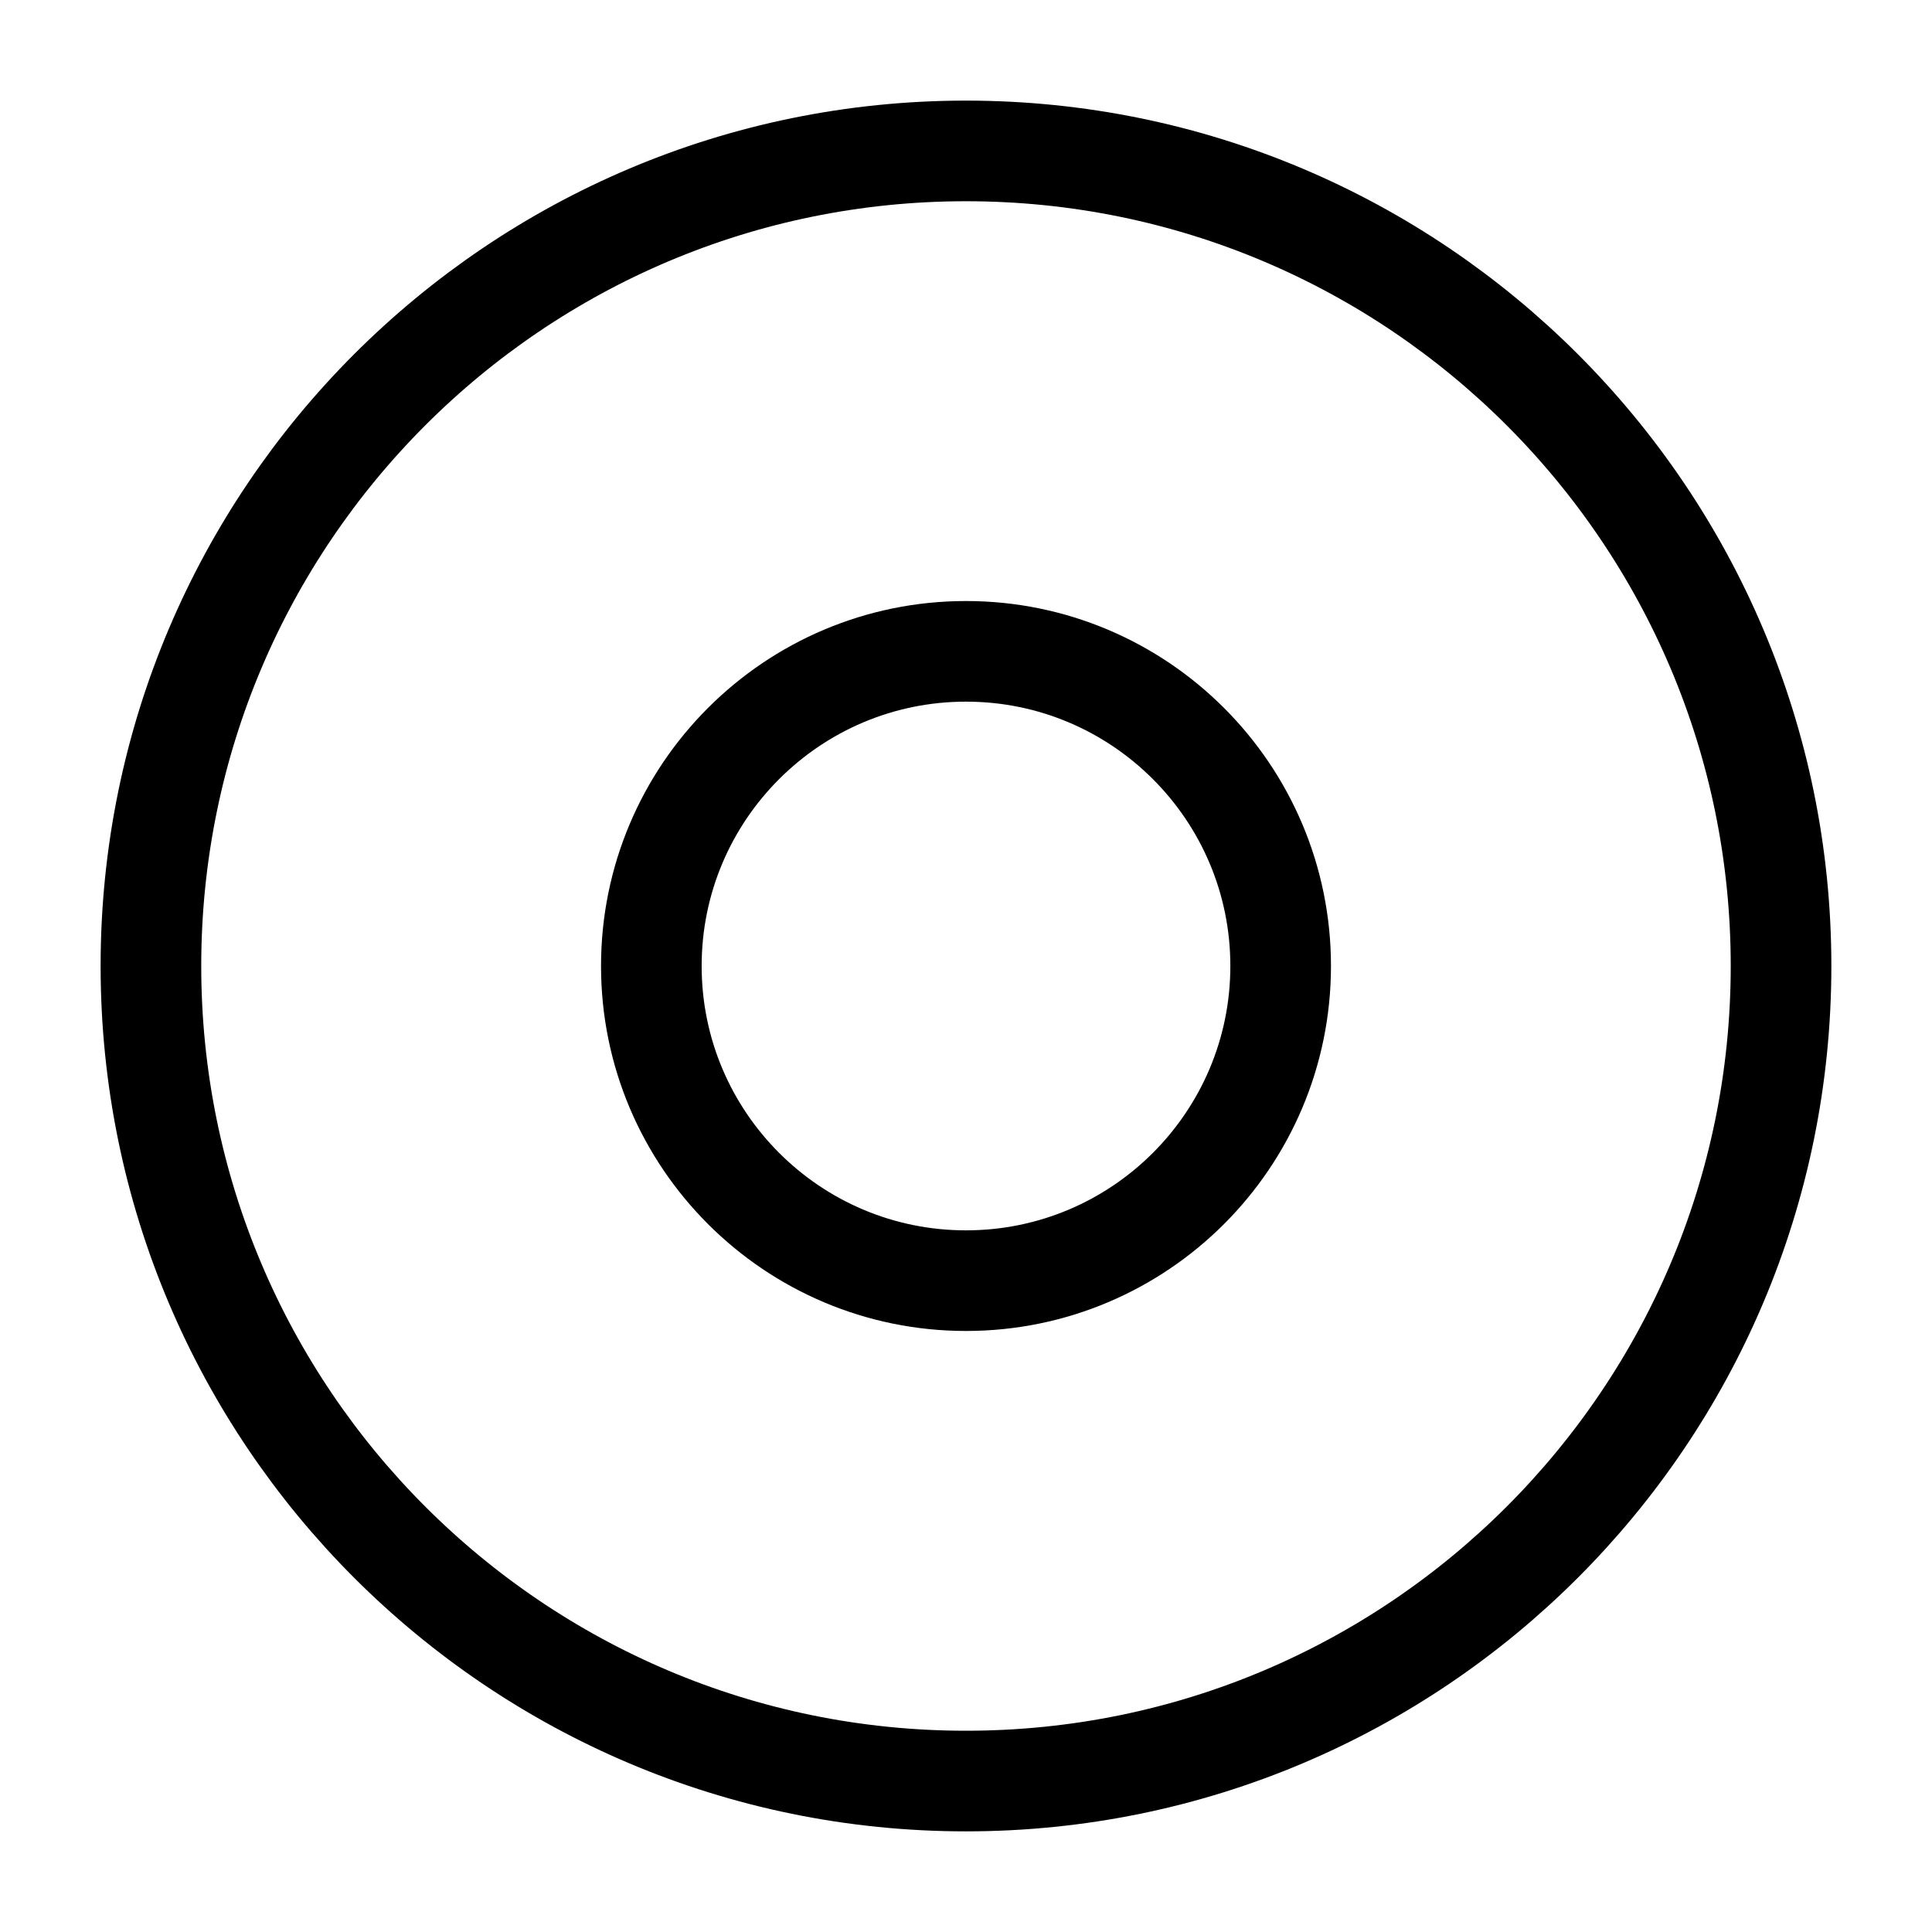
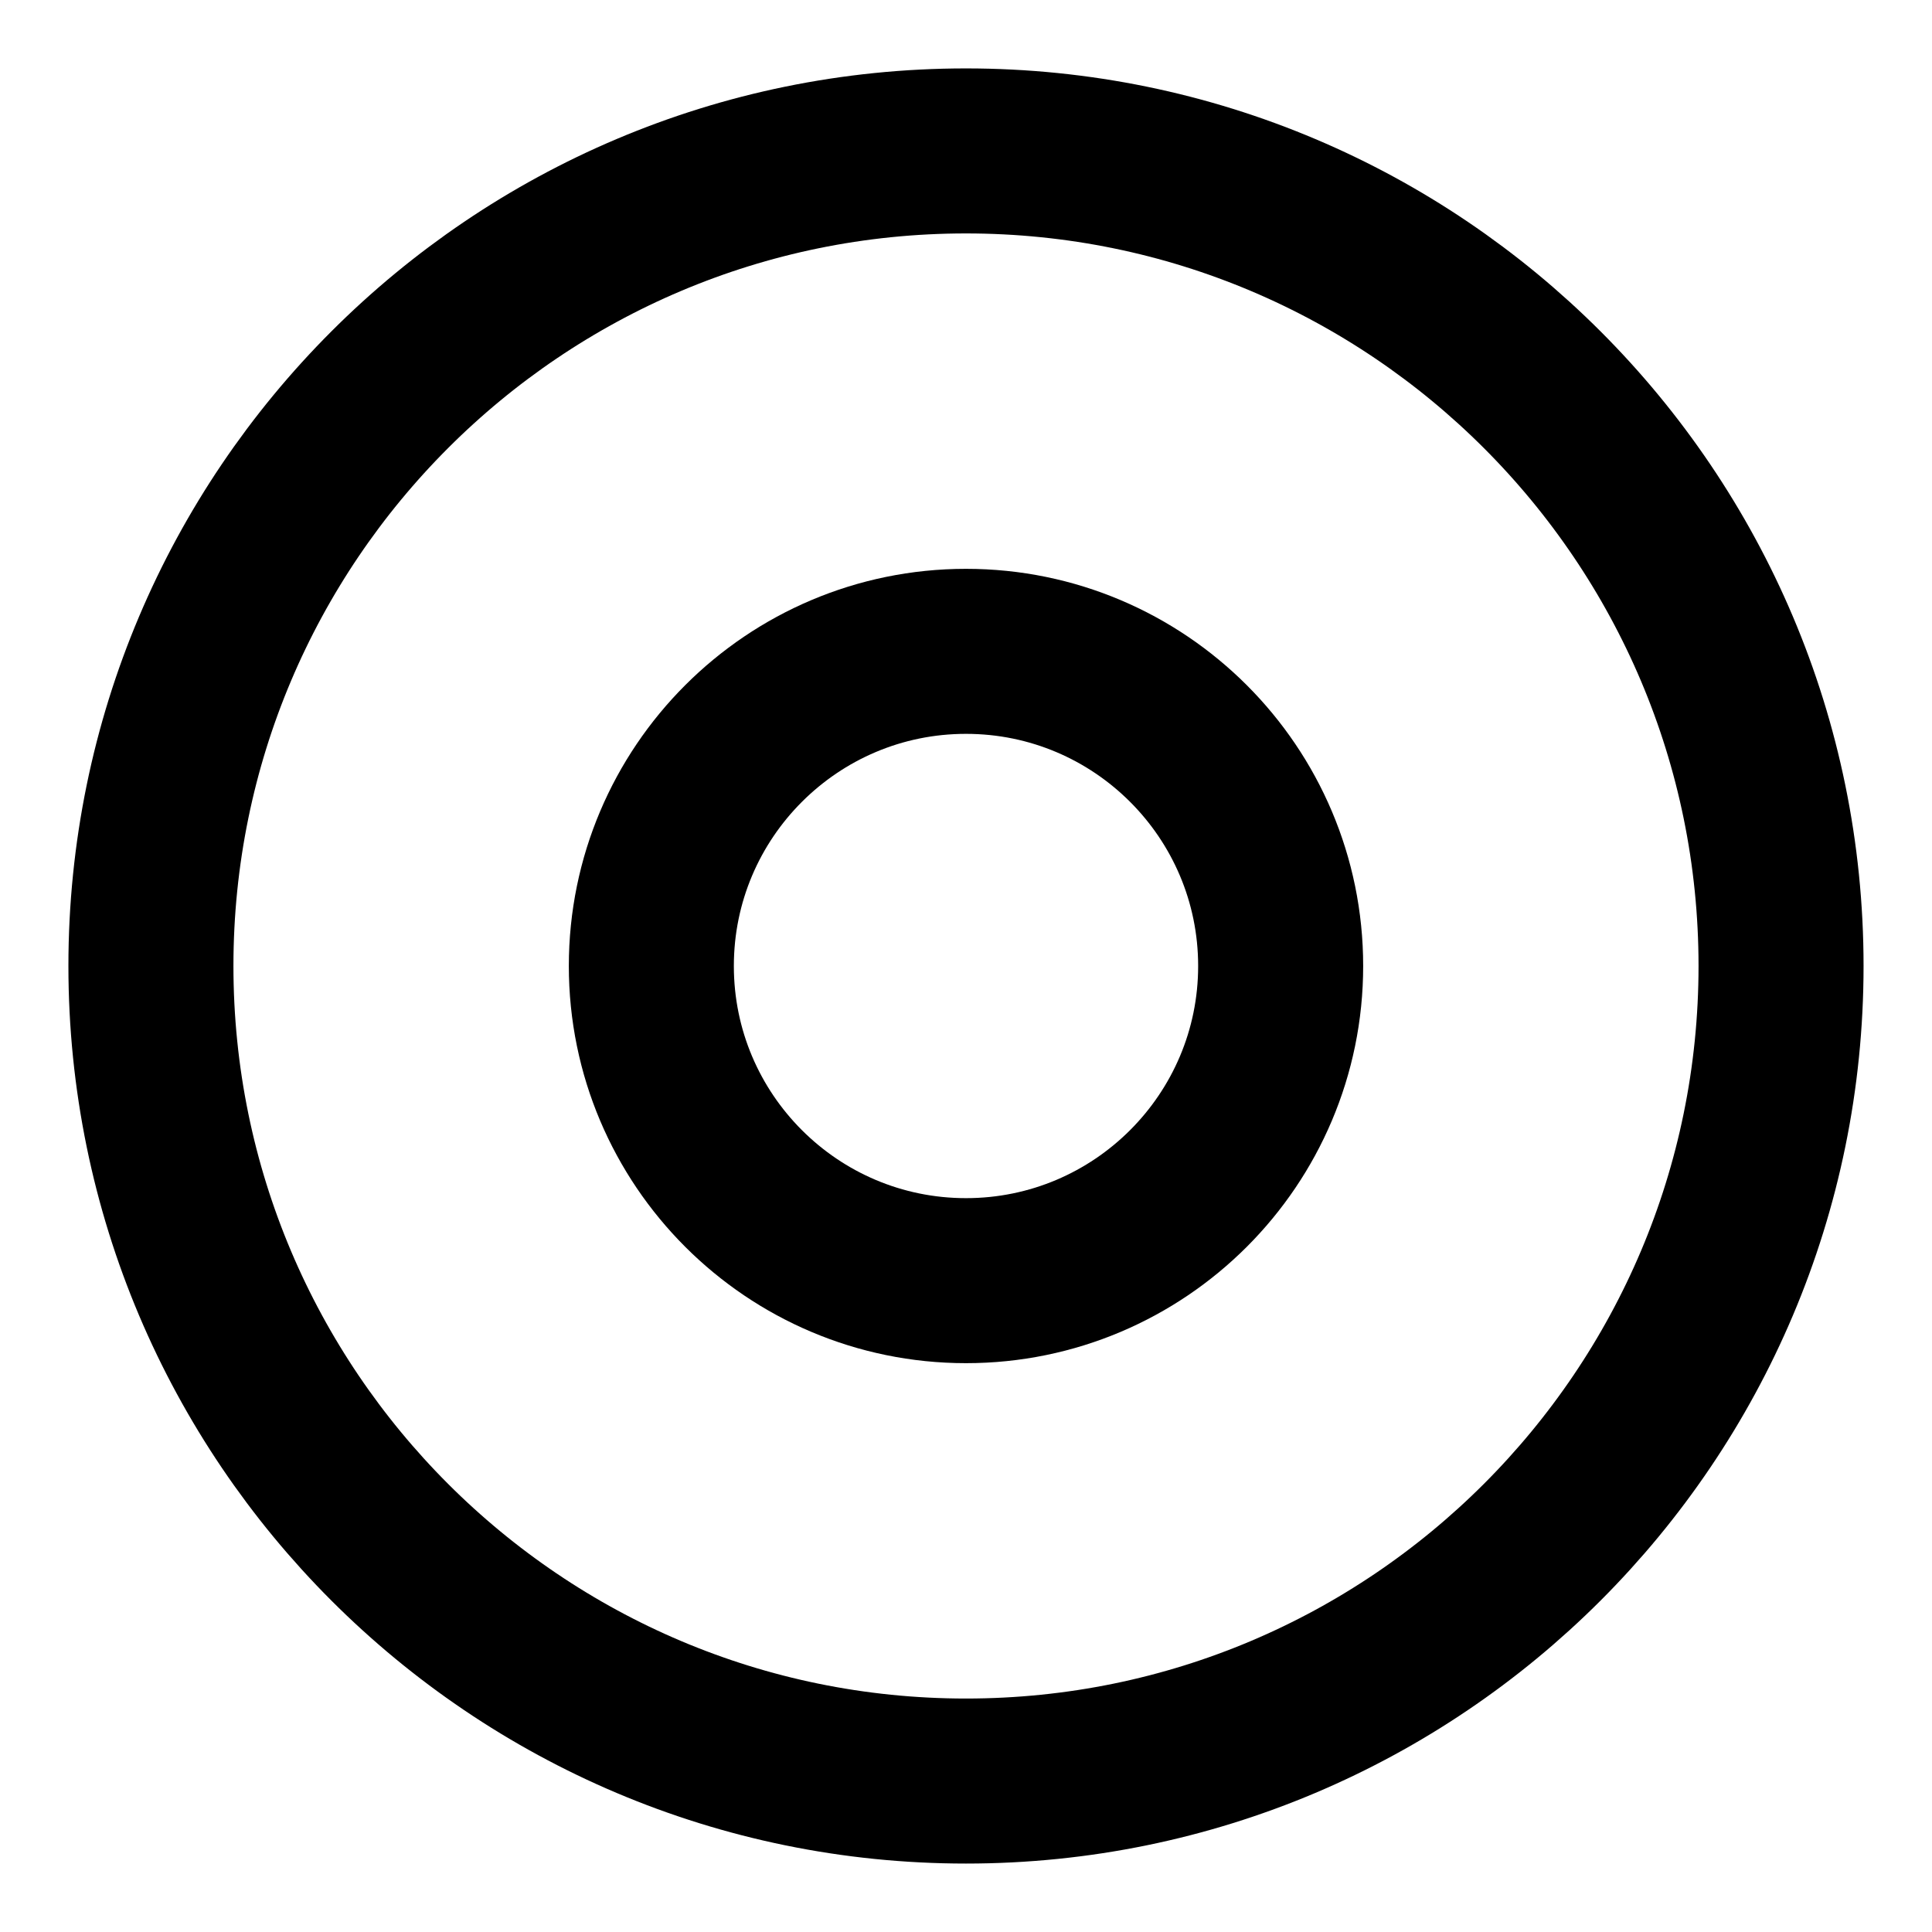
<svg xmlns="http://www.w3.org/2000/svg" id="svg1" viewBox="0 0 60 60" version="1.0" y="0" x="0">
-   <path id="path587" stroke-linejoin="round" d="m55.312 29.999c0 13.973-11.34 25.313-25.313 25.313-13.972 0-25.312-11.34-25.312-25.313 0-13.972 11.34-25.312 25.312-25.312 13.973 0 25.313 11.34 25.313 25.312z" stroke="#000" stroke-linecap="round" stroke-width="3.125" fill="none" />
-   <path id="path588" stroke-linejoin="round" d="m39.772 30c0 5.394-4.378 9.772-9.772 9.772-5.394 0-9.772-4.378-9.772-9.772 0-5.394 4.378-9.772 9.772-9.772 5.394 0 9.772 4.378 9.772 9.772z" fill-rule="evenodd" stroke="#000" stroke-linecap="round" stroke-width="3.125" fill="none" />
+   <path id="path587" stroke-linejoin="round" d="m55.312 29.999c0 13.973-11.34 25.313-25.313 25.313-13.972 0-25.312-11.34-25.312-25.313 0-13.972 11.34-25.312 25.312-25.312 13.973 0 25.313 11.34 25.313 25.312z" stroke="#000" stroke-linecap="round" stroke-width="5.125" fill="none" />
+   <path id="path588" stroke-linejoin="round" d="m39.772 30c0 5.394-4.378 9.772-9.772 9.772-5.394 0-9.772-4.378-9.772-9.772 0-5.394 4.378-9.772 9.772-9.772 5.394 0 9.772 4.378 9.772 9.772z" fill-rule="evenodd" stroke="#000" stroke-linecap="round" stroke-width="5.125" fill="none" />
</svg>
